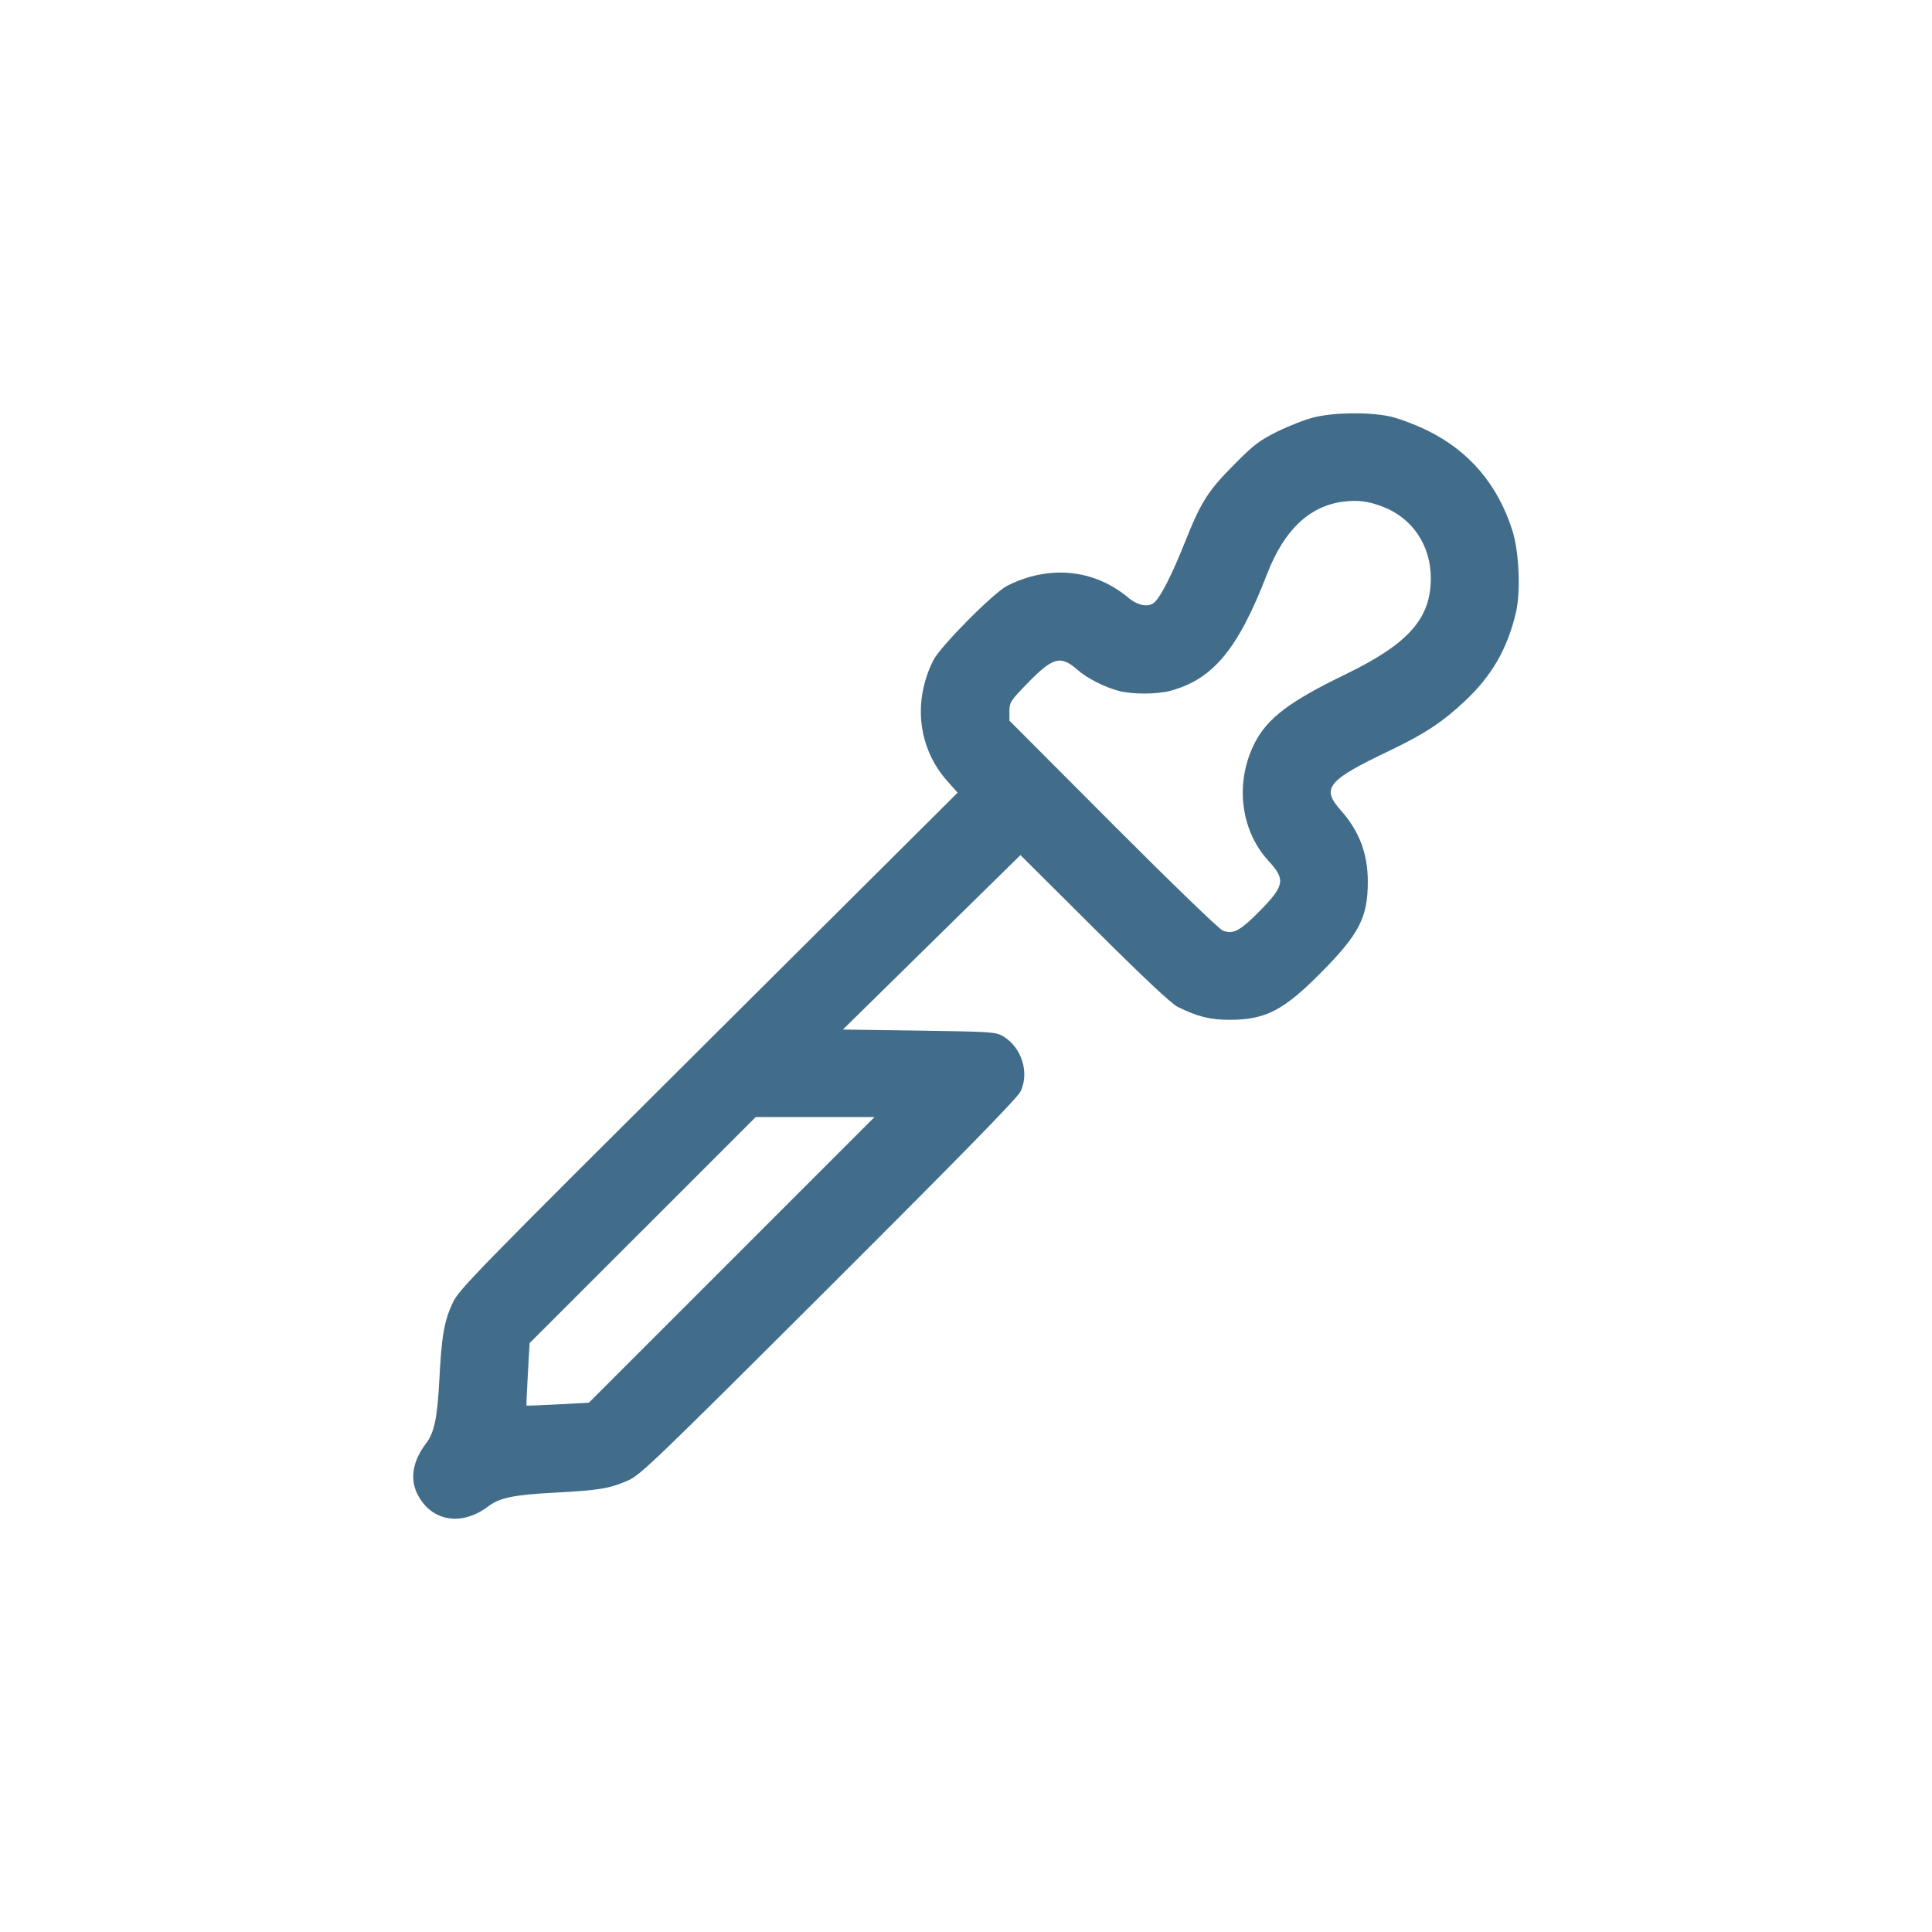
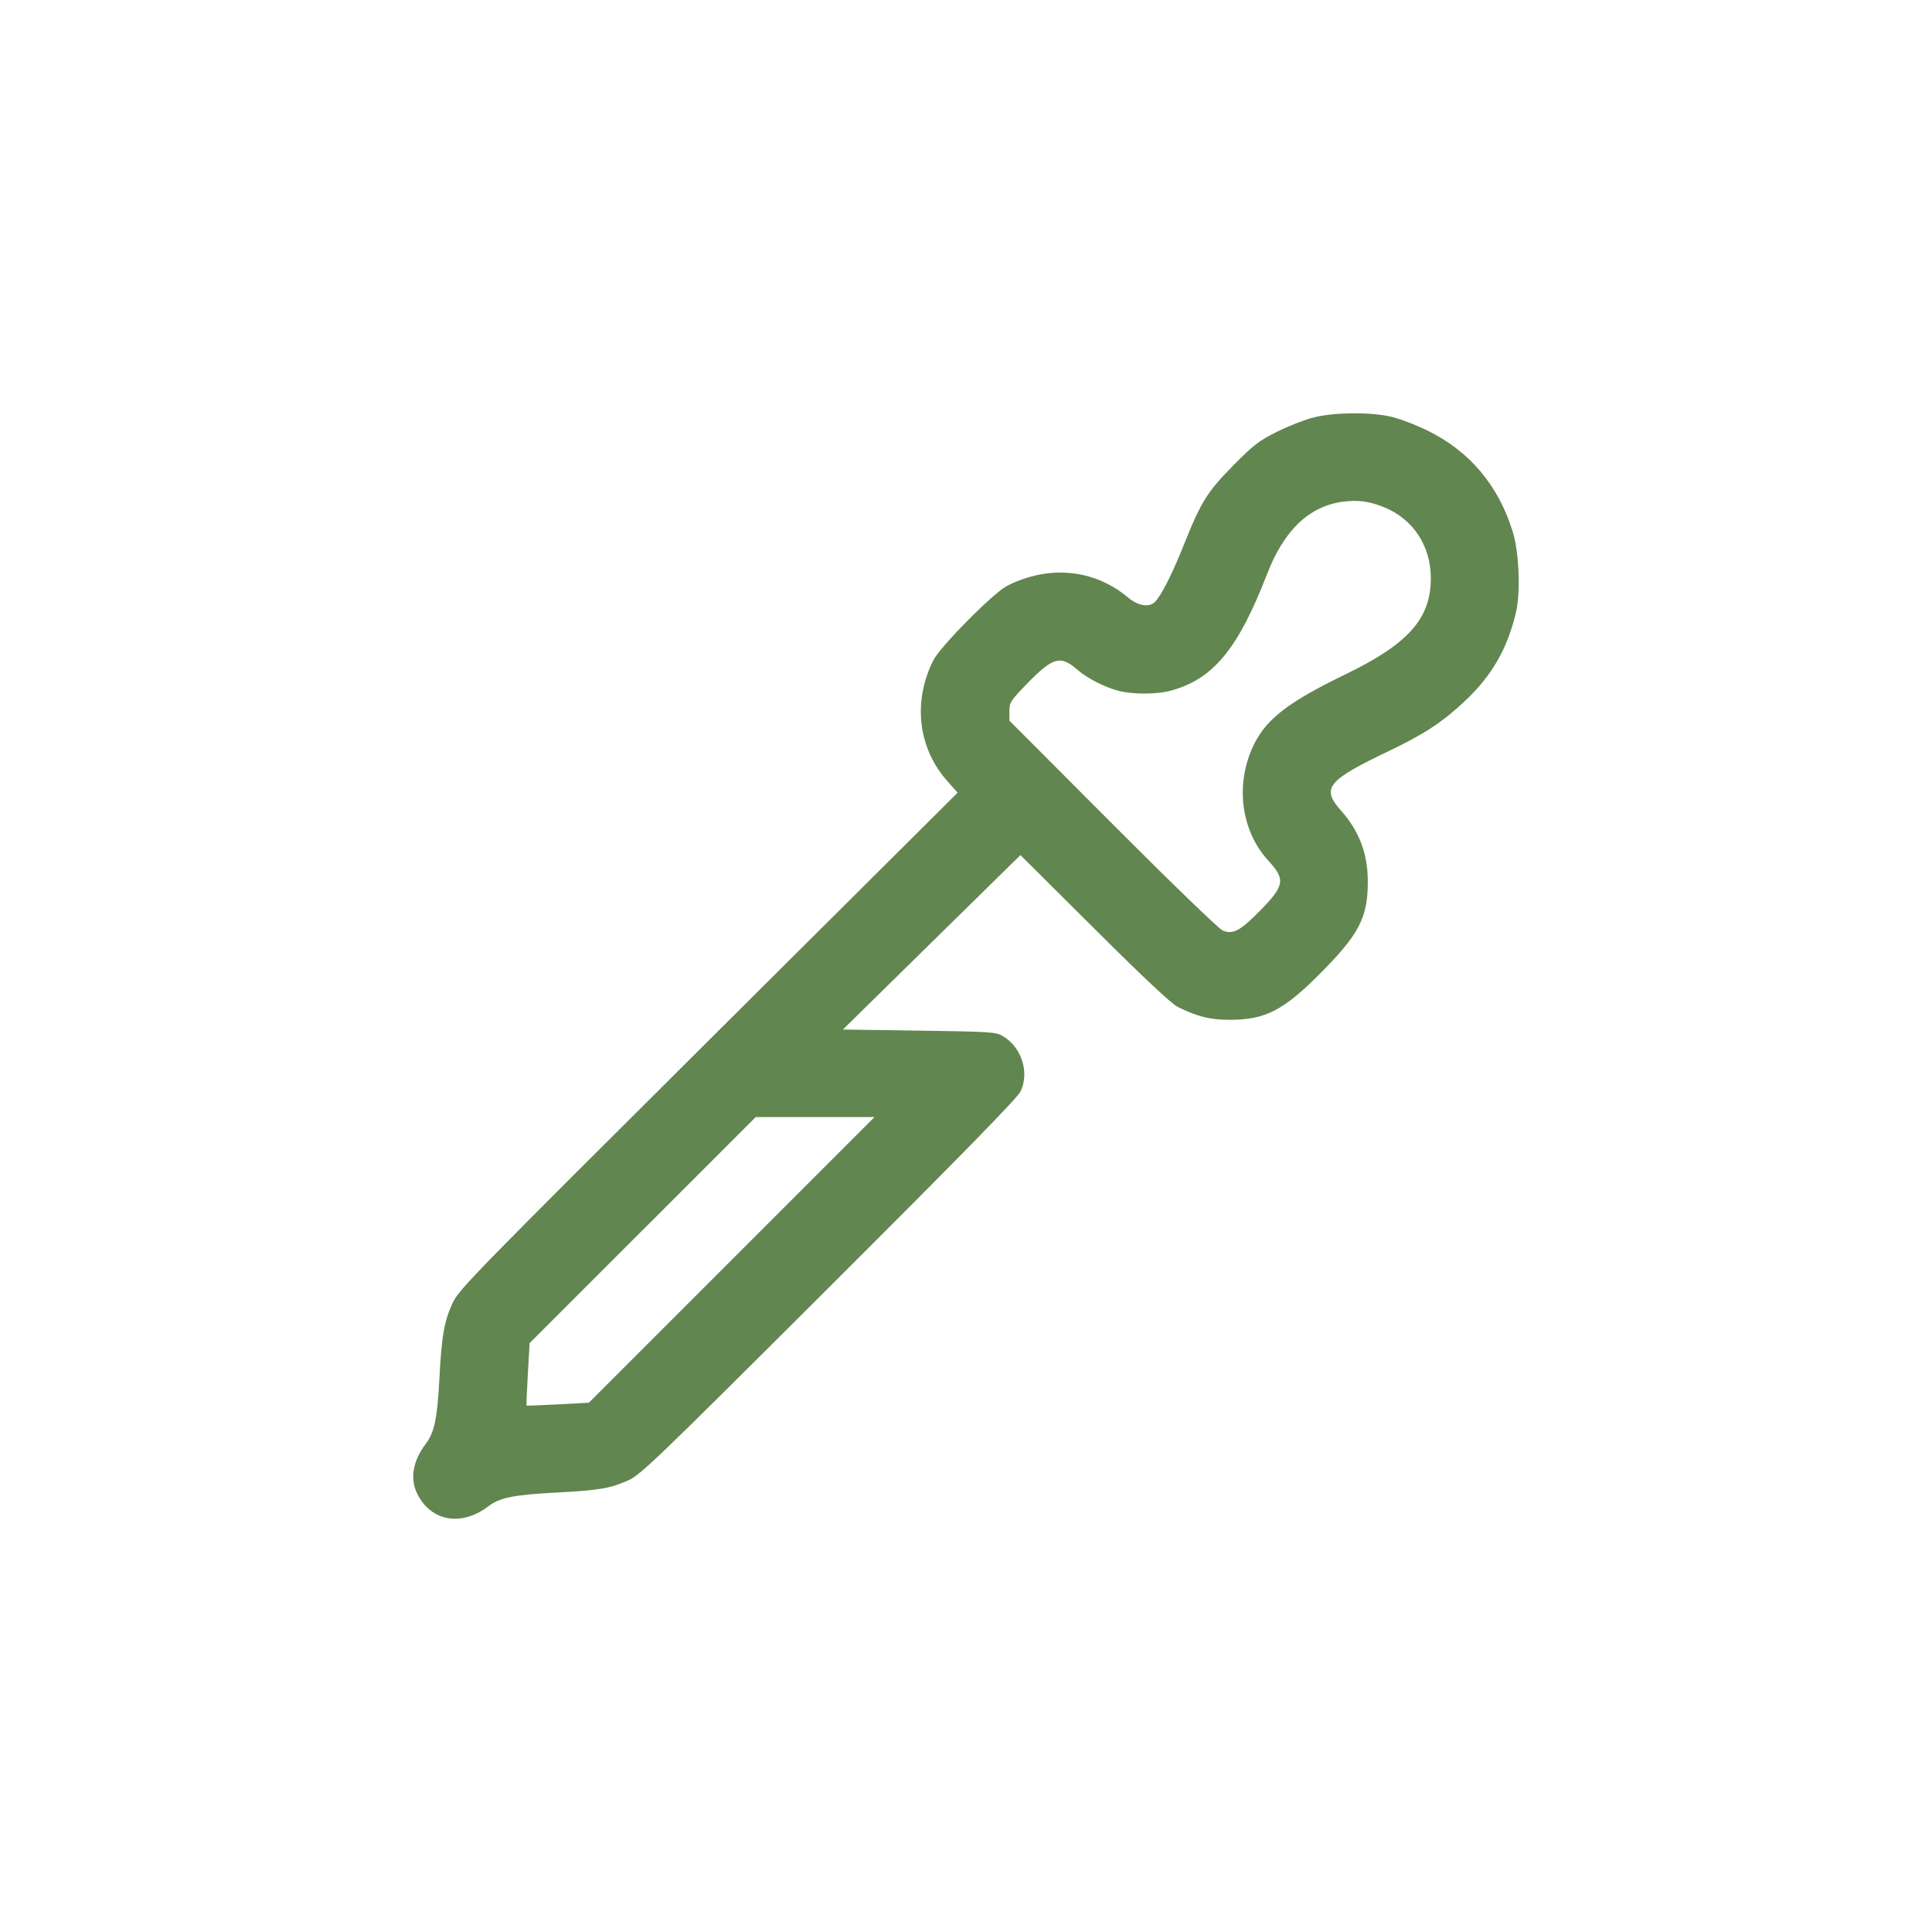
- <svg xmlns="http://www.w3.org/2000/svg" style="color:#416D8B;" fill="currentColor" stroke="currentColor" stroke-width="0" viewBox="-4.8 -4.8 33.60 33.60" version="1.1" id="svg3" xml:space="preserve">
+ <svg xmlns="http://www.w3.org/2000/svg" style="color:#62864F;" fill="currentColor" stroke="currentColor" stroke-width="0" viewBox="-4.8 -4.8 33.60 33.60" version="1.1" id="svg3" xml:space="preserve">
  <defs id="defs3" />
  <g id="SVGRepo_tracerCarrier" stroke="#CCCCCC" stroke-linecap="round" stroke-linejoin="round" stroke-width="0.624" />
  <path style="fill:#000000" id="path1" />
  <path d="m 18.056,2.457 c -0.152,0.037 -0.439,0.149 -0.638,0.247 -0.318,0.158 -0.41,0.228 -0.756,0.577 -0.461,0.465 -0.573,0.643 -0.864,1.371 -0.211,0.53 -0.401,0.906 -0.513,1.017 -0.101,0.101 -0.291,0.069 -0.467,-0.078 -0.591,-0.494 -1.374,-0.57 -2.101,-0.204 -0.236,0.119 -1.165,1.056 -1.285,1.296 -0.363,0.724 -0.266,1.535 0.251,2.11 L 11.854,8.986 7.521,13.299 c -4.061,4.042 -4.341,4.328 -4.447,4.557 -0.15,0.323 -0.193,0.569 -0.233,1.333 -0.036,0.679 -0.087,0.925 -0.235,1.119 -0.23,0.303 -0.281,0.615 -0.144,0.882 0.242,0.472 0.766,0.56 1.232,0.206 0.196,-0.149 0.439,-0.199 1.156,-0.237 0.771,-0.041 0.948,-0.07 1.271,-0.211 0.214,-0.093 0.464,-0.333 3.49,-3.352 2.321,-2.316 3.281,-3.298 3.337,-3.413 0.16,-0.329 0.019,-0.772 -0.306,-0.963 -0.123,-0.073 -0.207,-0.078 -1.457,-0.096 l -1.326,-0.019 1.544,-1.517 1.544,-1.517 1.284,1.278 c 0.857,0.854 1.339,1.306 1.451,1.362 0.333,0.167 0.564,0.225 0.9,0.225 0.632,-7.89e-4 0.942,-0.162 1.609,-0.838 0.65,-0.658 0.797,-0.948 0.797,-1.565 0,-0.486 -0.148,-0.879 -0.469,-1.239 -0.346,-0.39 -0.239,-0.52 0.856,-1.043 0.597,-0.285 0.918,-0.497 1.302,-0.859 0.47,-0.442 0.738,-0.908 0.887,-1.539 0.085,-0.359 0.055,-1.059 -0.06,-1.421 C 21.251,3.63 20.753,3.044 20.022,2.686 19.815,2.585 19.524,2.475 19.376,2.443 19.014,2.364 18.408,2.371 18.056,2.457 m 0.499,1.468 c -0.587,0.079 -1.024,0.495 -1.318,1.256 -0.506,1.31 -0.941,1.834 -1.684,2.033 -0.241,0.064 -0.661,0.064 -0.901,0 C 14.409,7.15 14.106,6.995 13.945,6.854 13.645,6.59 13.514,6.625 13.065,7.087 12.773,7.388 12.755,7.416 12.755,7.57 v 0.163 l 1.793,1.798 c 1.033,1.035 1.845,1.82 1.915,1.851 0.177,0.077 0.307,0.007 0.655,-0.348 0.423,-0.432 0.441,-0.539 0.143,-0.862 C 16.771,9.64 16.673,8.809 17.019,8.125 17.239,7.693 17.625,7.399 18.595,6.93 19.697,6.396 20.086,5.957 20.084,5.25 20.082,4.687 19.768,4.217 19.26,4.017 19.004,3.916 18.812,3.891 18.555,3.926 M 6.377,16.592 4.411,18.558 4.38,19.098 c -0.017,0.297 -0.028,0.543 -0.024,0.547 0.004,0.004 0.25,-0.006 0.546,-0.021 l 0.539,-0.029 2.484,-2.484 2.484,-2.484 h -1.033 -1.033 l -1.966,1.966" stroke="none" fill="currentColor" fill-rule="evenodd" id="path1-0" />
</svg>
